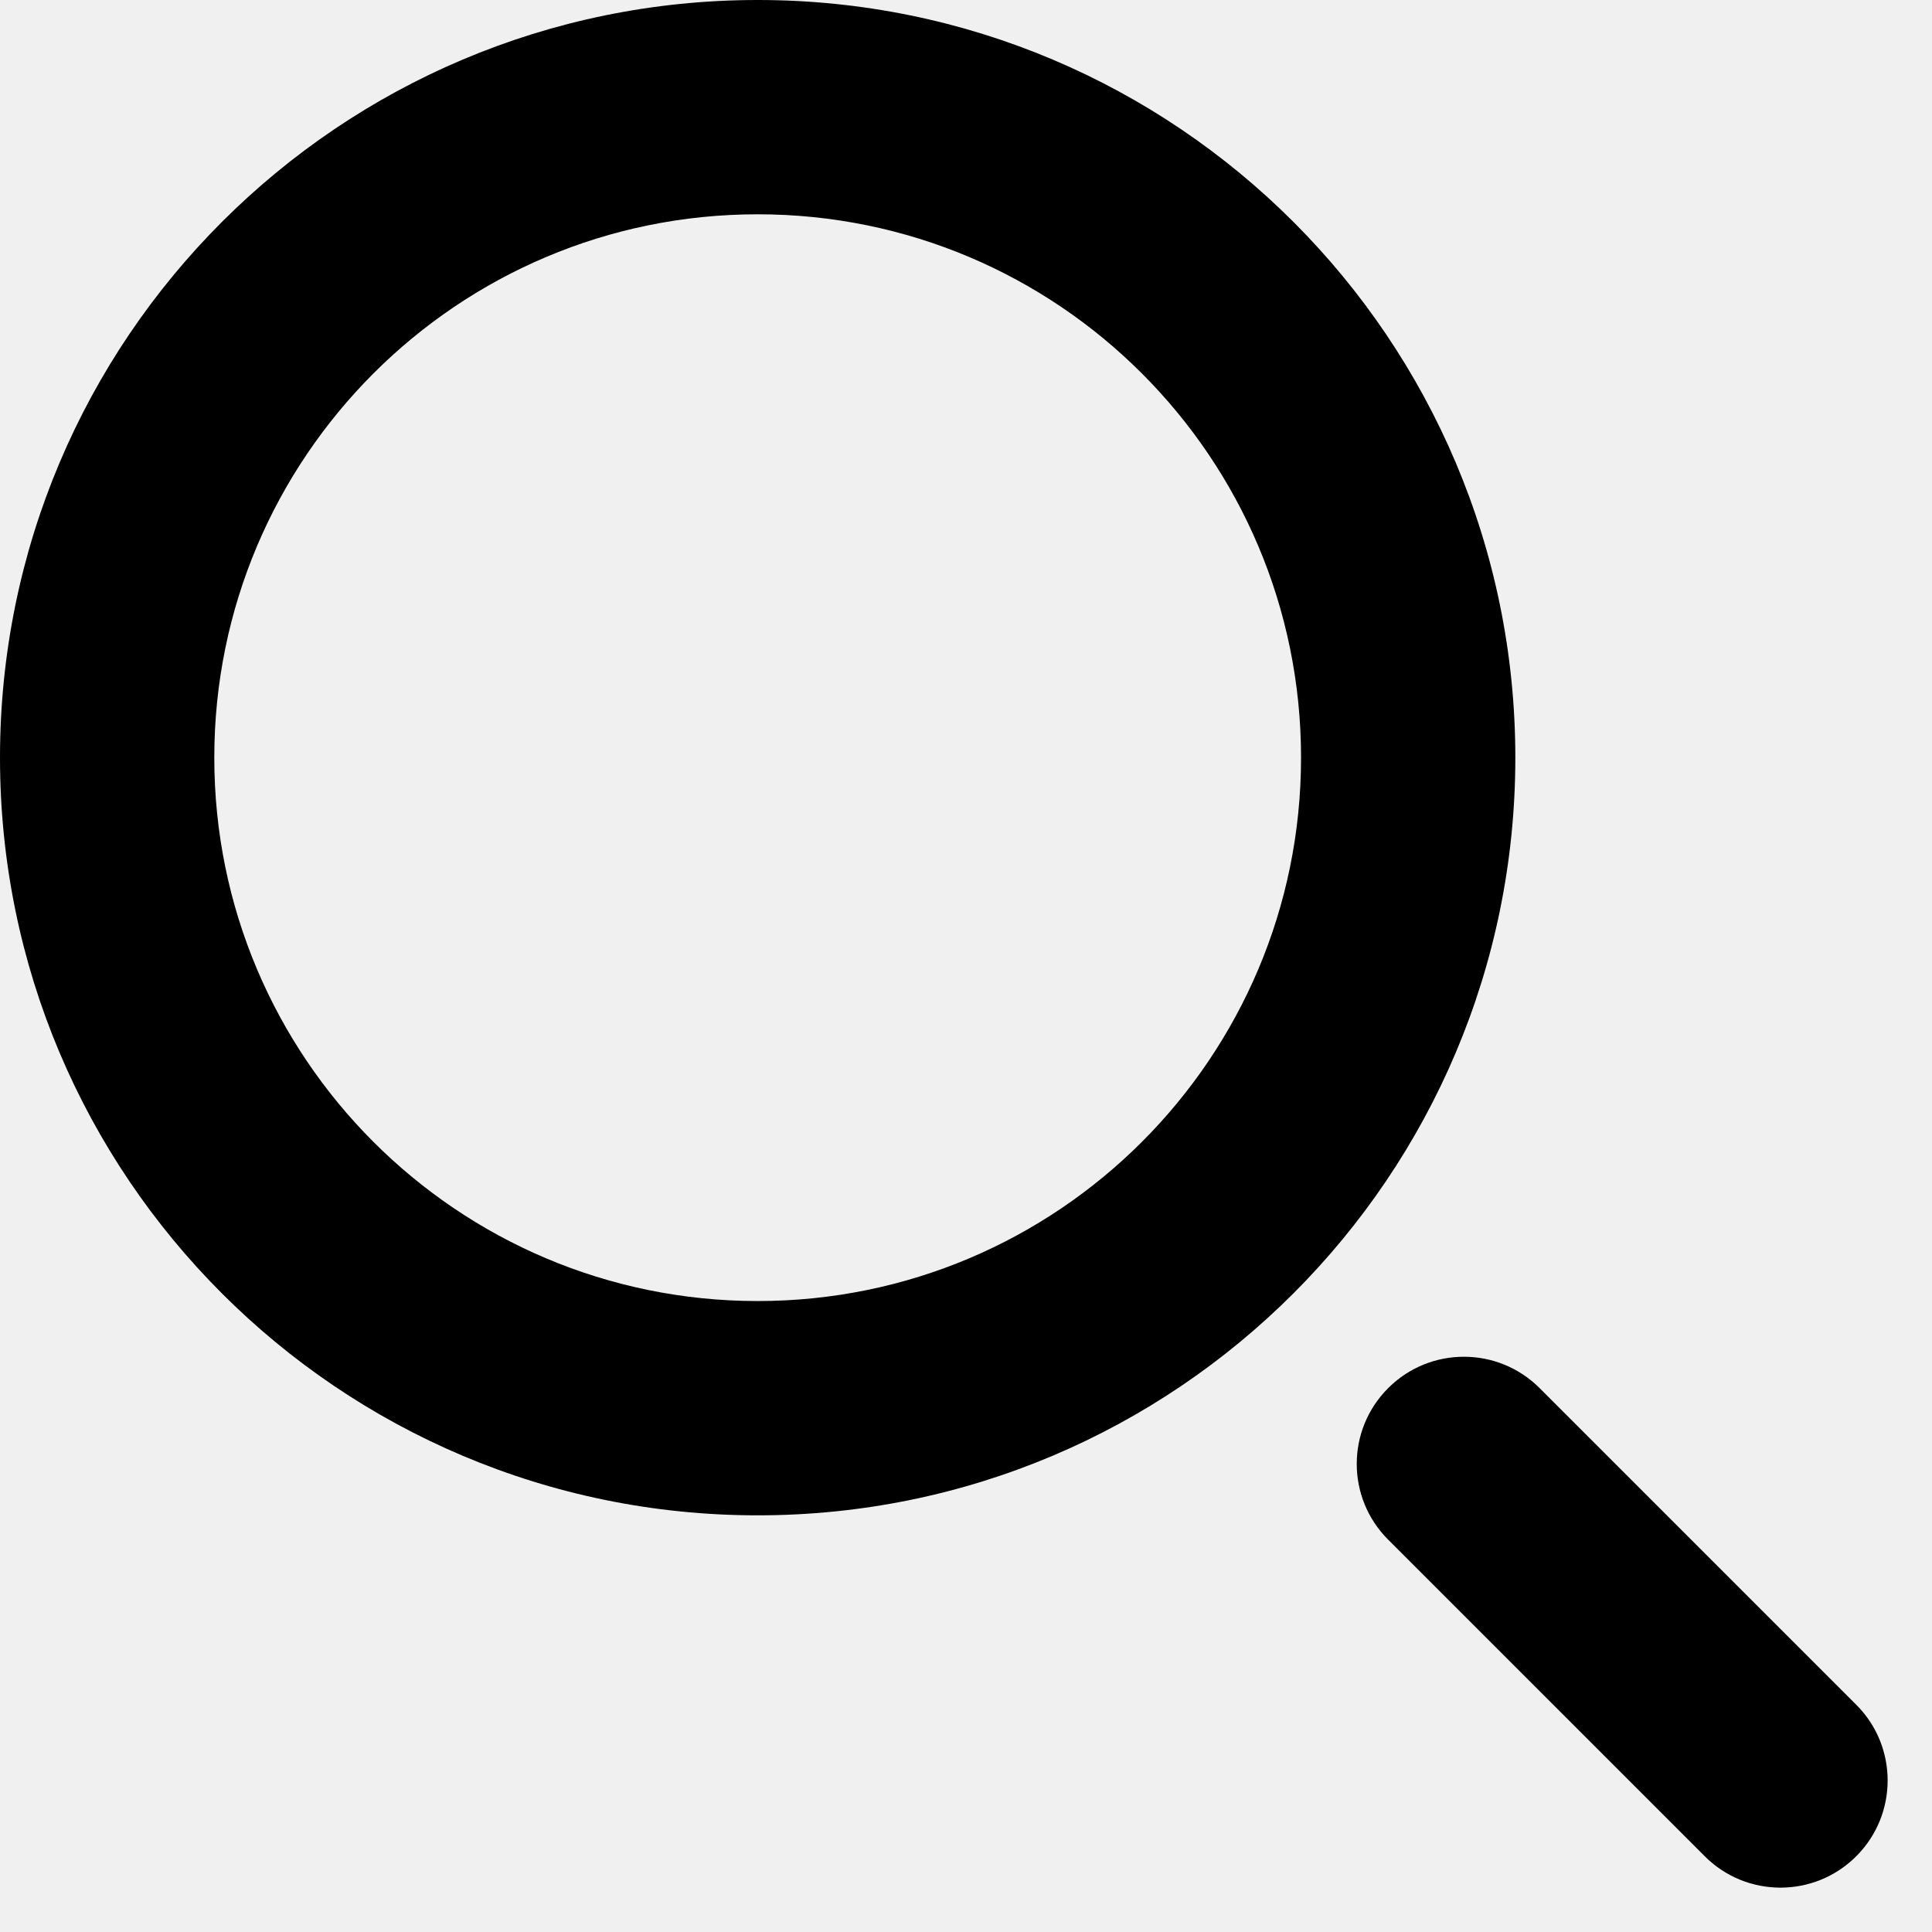
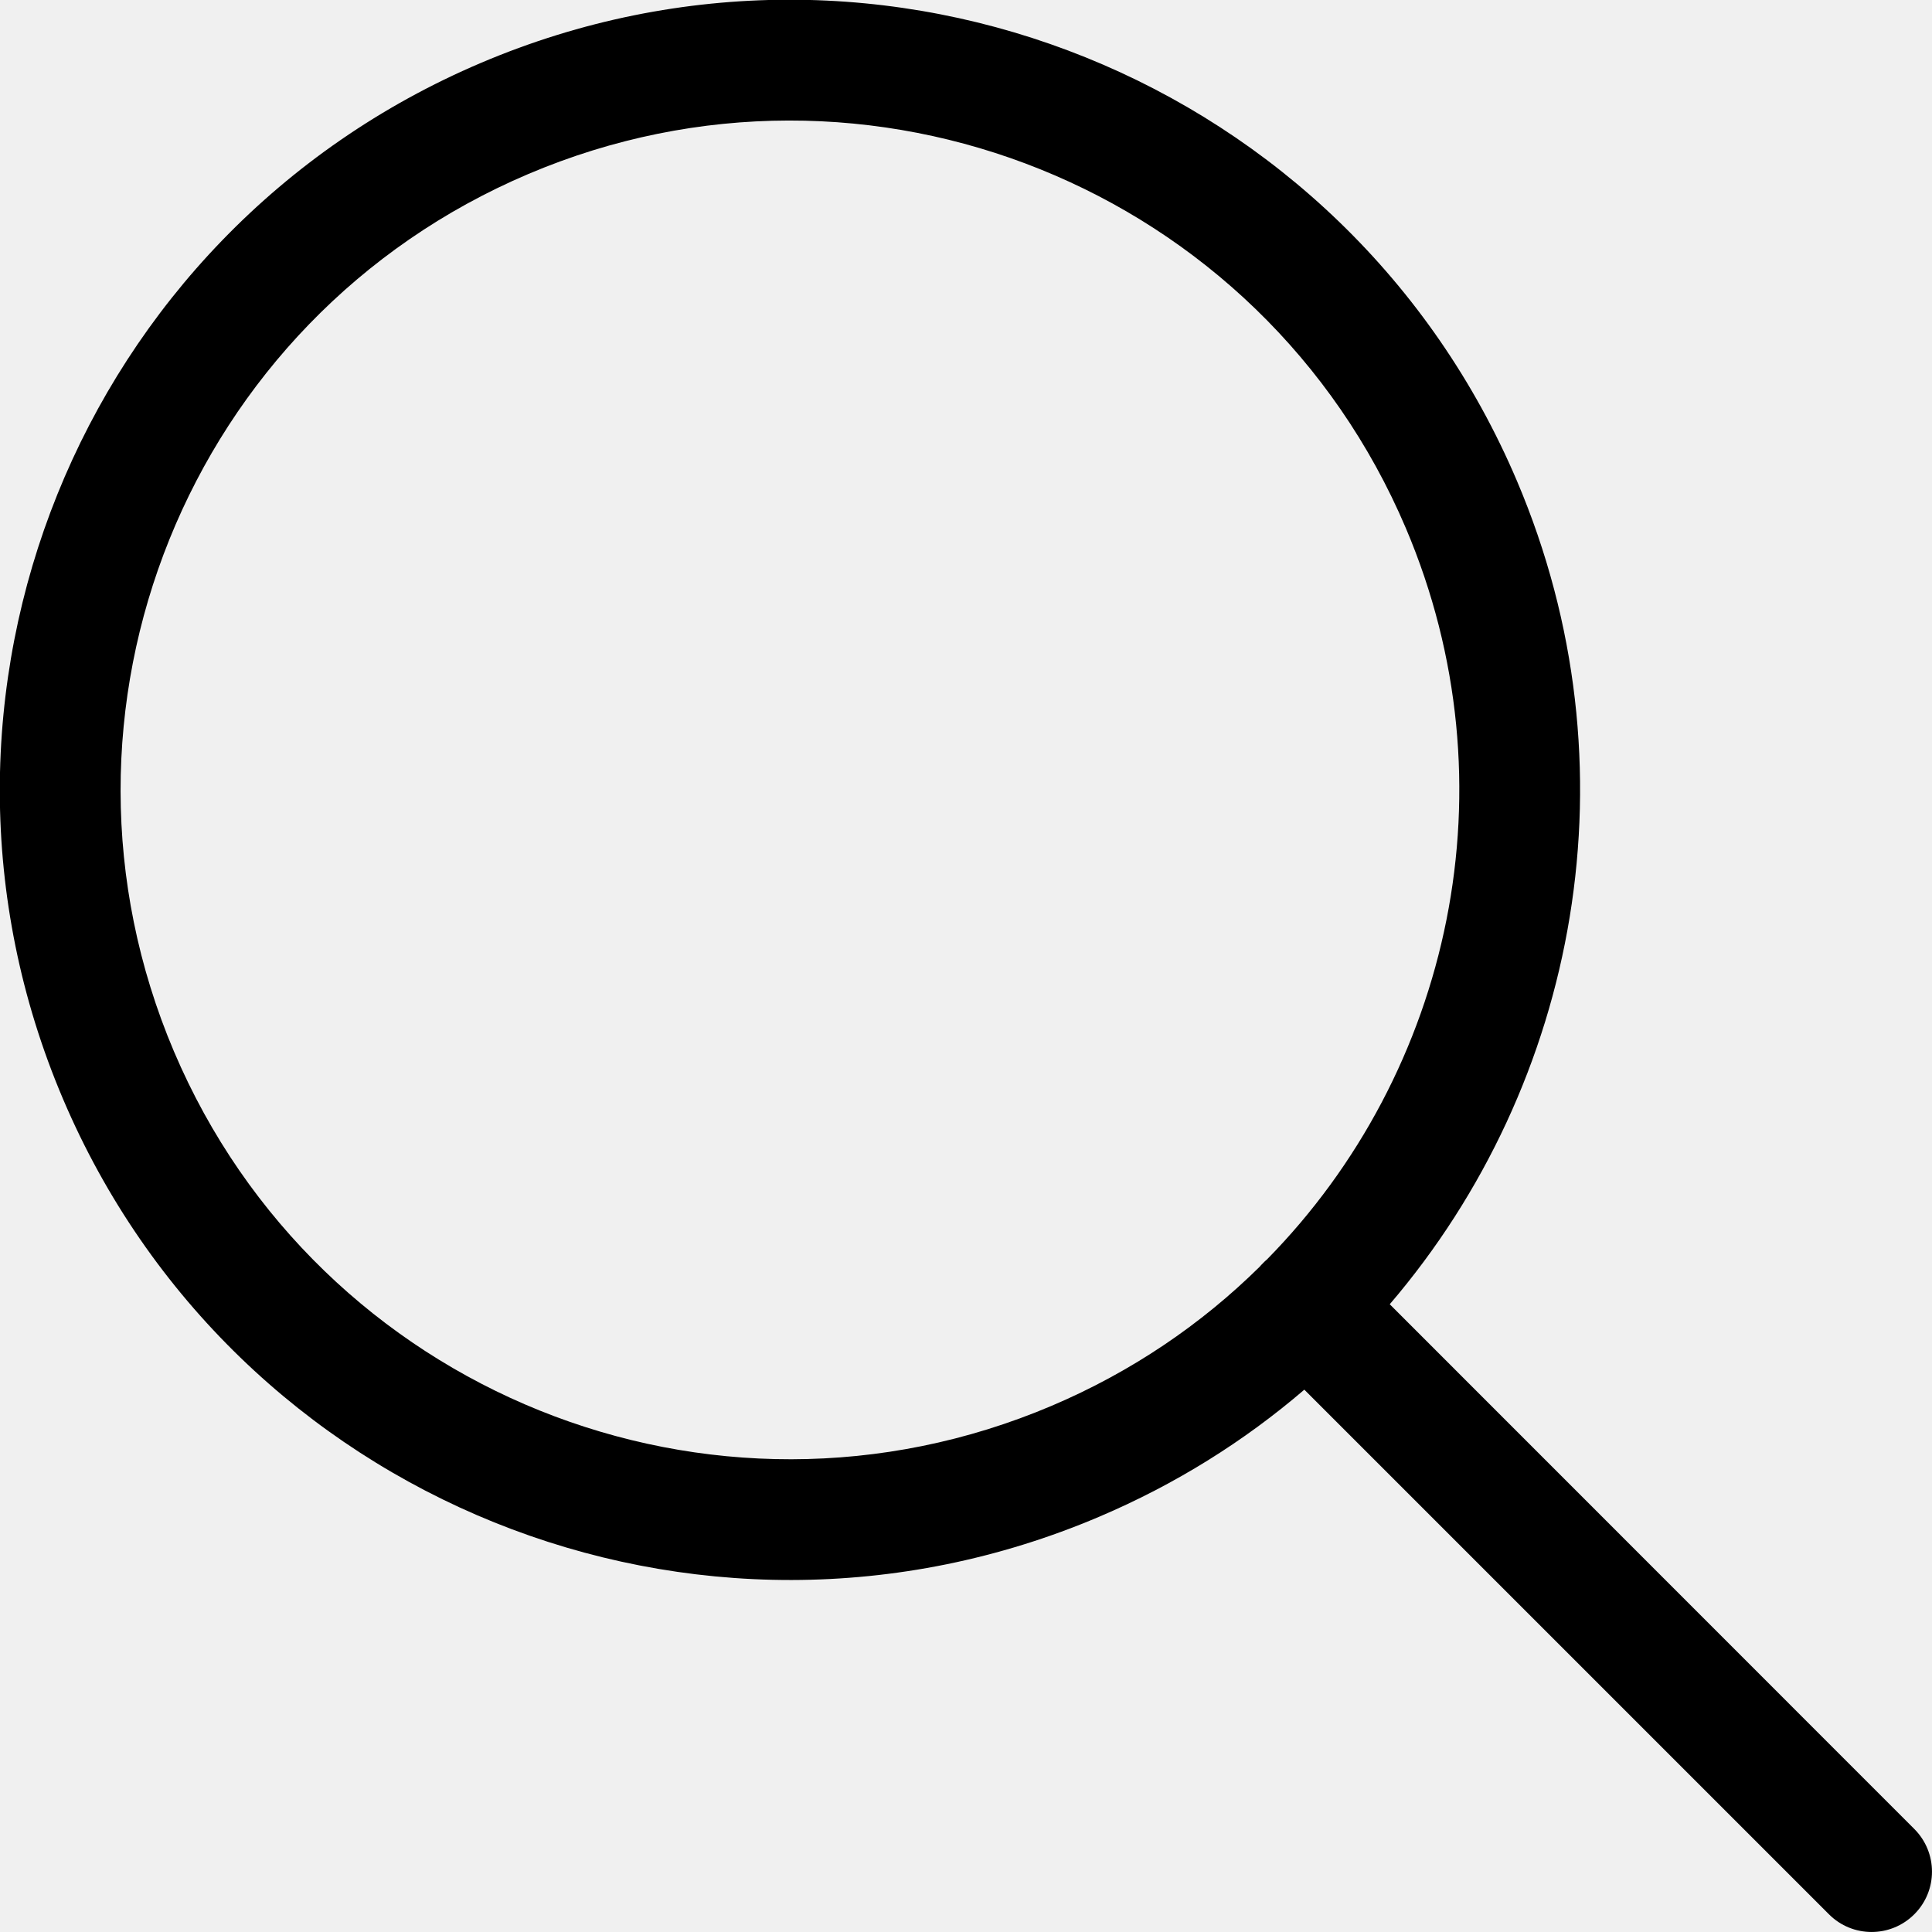
<svg xmlns="http://www.w3.org/2000/svg" width="24" height="24" viewBox="0 0 24 24" fill="none">
-   <path fill-rule="evenodd" clip-rule="evenodd" d="M9.412 16.162C13.14 16.162 16.162 13.14 16.162 9.412C16.162 5.684 13.14 2.662 9.412 2.662C5.684 2.662 2.662 5.684 2.662 9.412C2.662 13.14 5.684 16.162 9.412 16.162ZM18.824 9.412C18.824 14.61 14.61 18.824 9.412 18.824C4.214 18.824 8.22705e-05 14.61 0 9.412C0 4.214 4.214 0 9.413 0C14.611 0 18.824 4.214 18.824 9.412Z" fill="black" />
-   <path fill-rule="evenodd" clip-rule="evenodd" d="M17.244 17.244C17.764 16.724 18.606 16.724 19.126 17.244L23.059 21.177C23.579 21.696 23.579 22.539 23.059 23.059C22.539 23.579 21.696 23.579 21.177 23.059L17.244 19.126C16.724 18.606 16.724 17.764 17.244 17.244Z" fill="black" />
+   <g clip-path="url(#clip0)">
+     <path fill-rule="evenodd" clip-rule="evenodd" d="M2.162 13.064C0.367 8.838 2.336 3.957 6.562 2.162C10.787 0.366 15.668 2.335 17.464 6.561C18.82 9.752 18.028 13.318 15.739 15.645C15.722 15.659 15.706 15.674 15.691 15.69C15.675 15.705 15.66 15.722 15.646 15.738C14.923 16.451 14.056 17.042 13.065 17.463C8.839 19.259 3.958 17.289 2.162 13.064ZM16.203 17.263C15.458 17.902 14.603 18.439 13.651 18.843C8.663 20.963 2.902 18.638 0.782 13.65C-1.338 8.663 0.987 2.901 5.975 0.781C10.963 -1.339 16.724 0.986 18.844 5.974C20.352 9.521 19.611 13.46 17.264 16.202L23.78 22.72C24.073 23.013 24.073 23.488 23.78 23.78C23.487 24.073 23.012 24.073 22.72 23.78L16.203 17.263Z" fill="black" />
+   </g>
+   <defs>
+     <clipPath id="clip0">
+       <path d="M0 0H24V24H0V0Z" fill="white" />
+     </clipPath>
+   </defs>
</svg>
